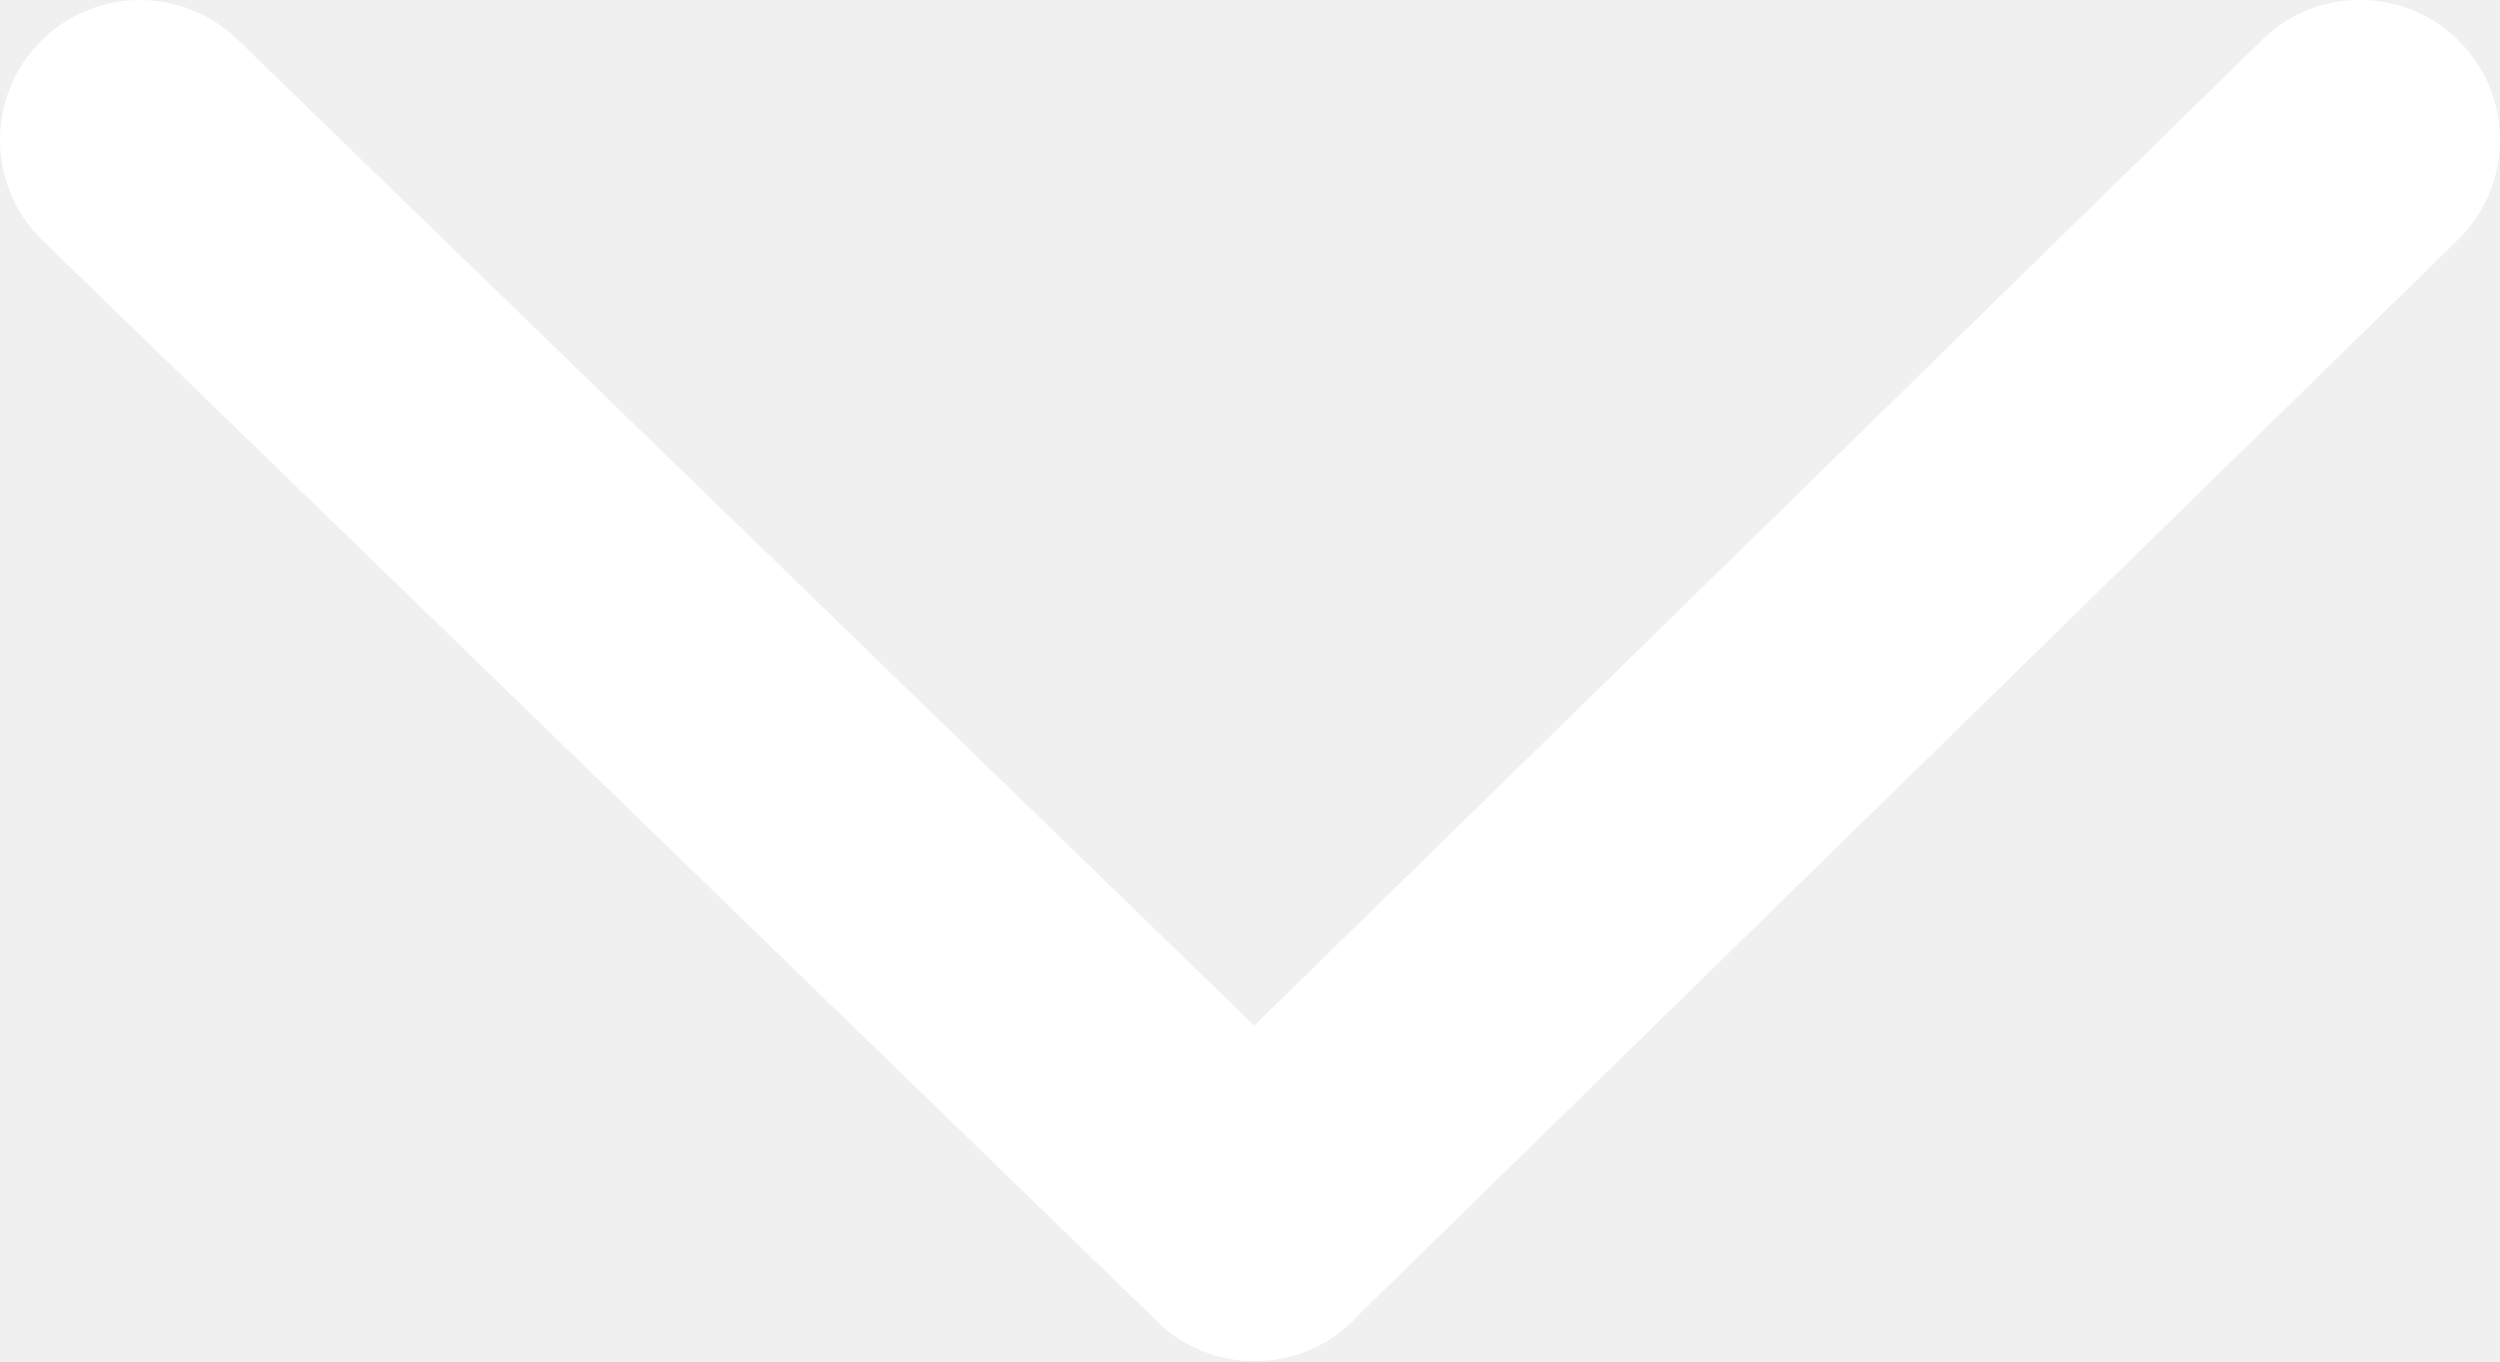
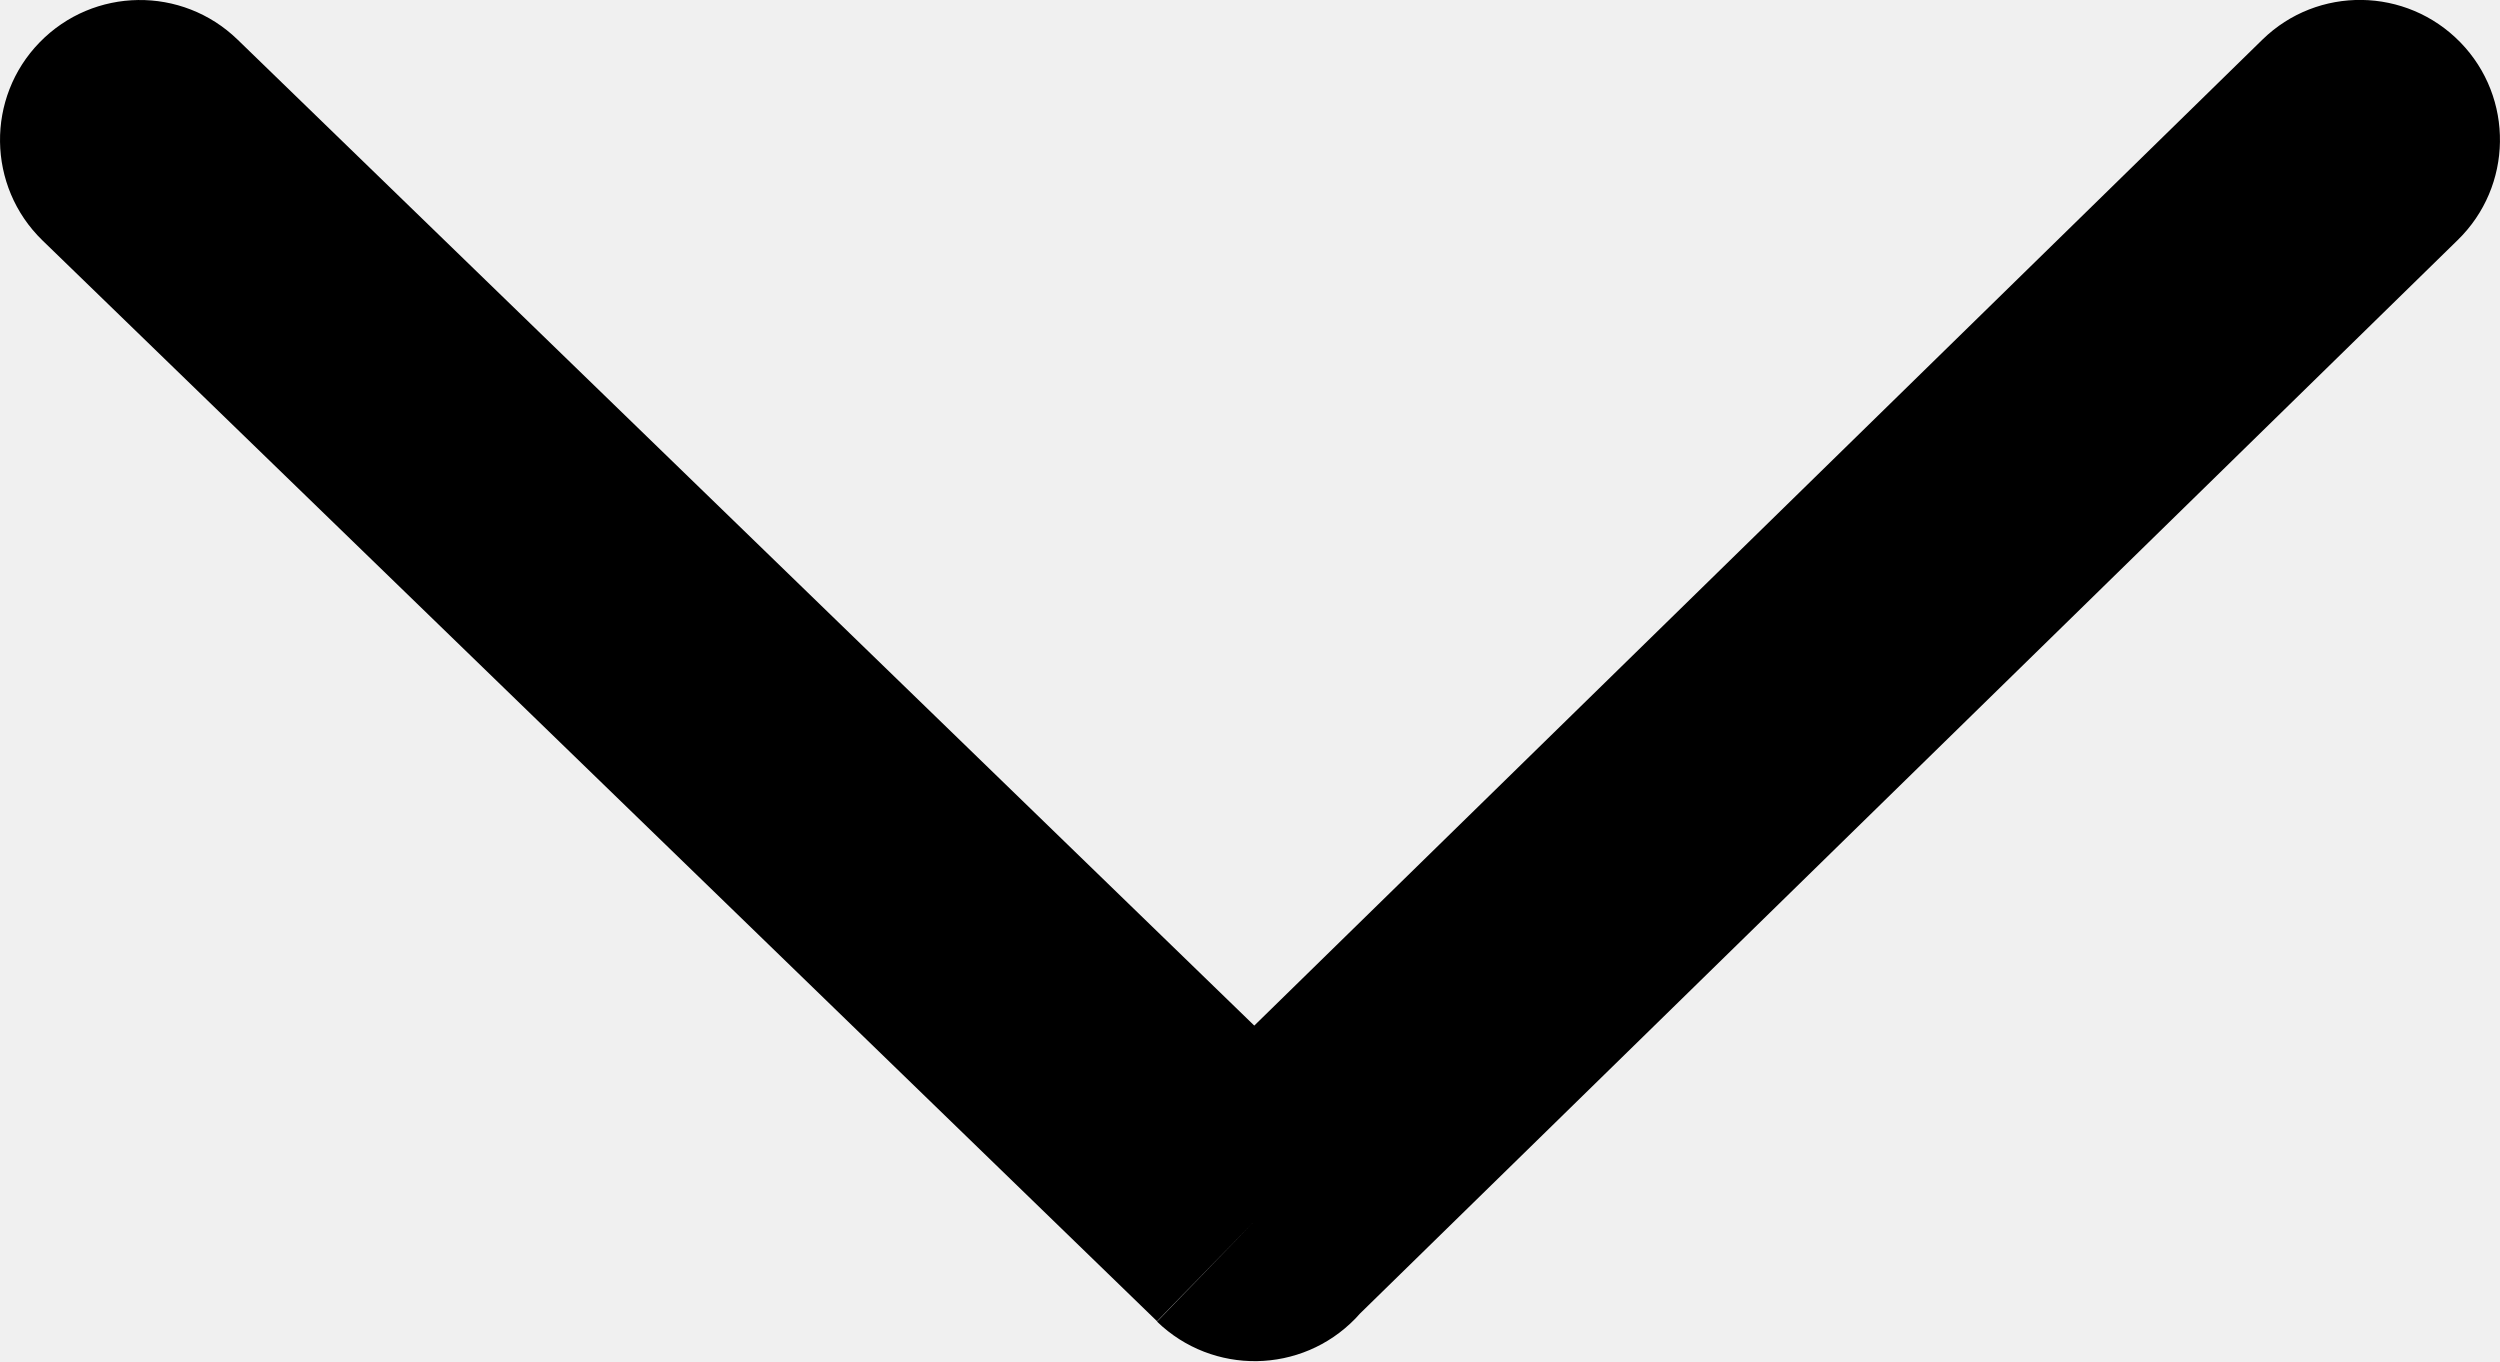
<svg xmlns="http://www.w3.org/2000/svg" version="1.1" id="Layer_1" x="0px" y="0px" viewBox="0 0 122.88 66.91" style="enable-background:new 0 0 122.88 66.91" xml:space="preserve">
  <g>
-     <path d="M11.68,1.95C8.95-0.7,4.6-0.64,1.95,2.08c-2.65,2.72-2.59,7.08,0.13,9.73l54.79,53.13l4.8-4.93l-4.8,4.95 c2.74,2.65,7.1,2.58,9.75-0.15c0.08-0.08,0.15-0.16,0.22-0.24l53.95-52.76c2.73-2.65,2.79-7.01,0.14-9.73 c-2.65-2.72-7.01-2.79-9.73-0.13L61.65,50.41L11.68,1.95L11.68,1.95z" fill="#FFFFFF" />
+     <path d="M11.68,1.95C8.95-0.7,4.6-0.64,1.95,2.08c-2.65,2.72-2.59,7.08,0.13,9.73l54.79,53.13l4.8-4.93l-4.8,4.95 c2.74,2.65,7.1,2.58,9.75-0.15c0.08-0.08,0.15-0.16,0.22-0.24l53.95-52.76c2.73-2.65,2.79-7.01,0.14-9.73 c-2.65-2.72-7.01-2.79-9.73-0.13L61.65,50.41L11.68,1.95L11.68,1.95z" />
  </g>
</svg>
